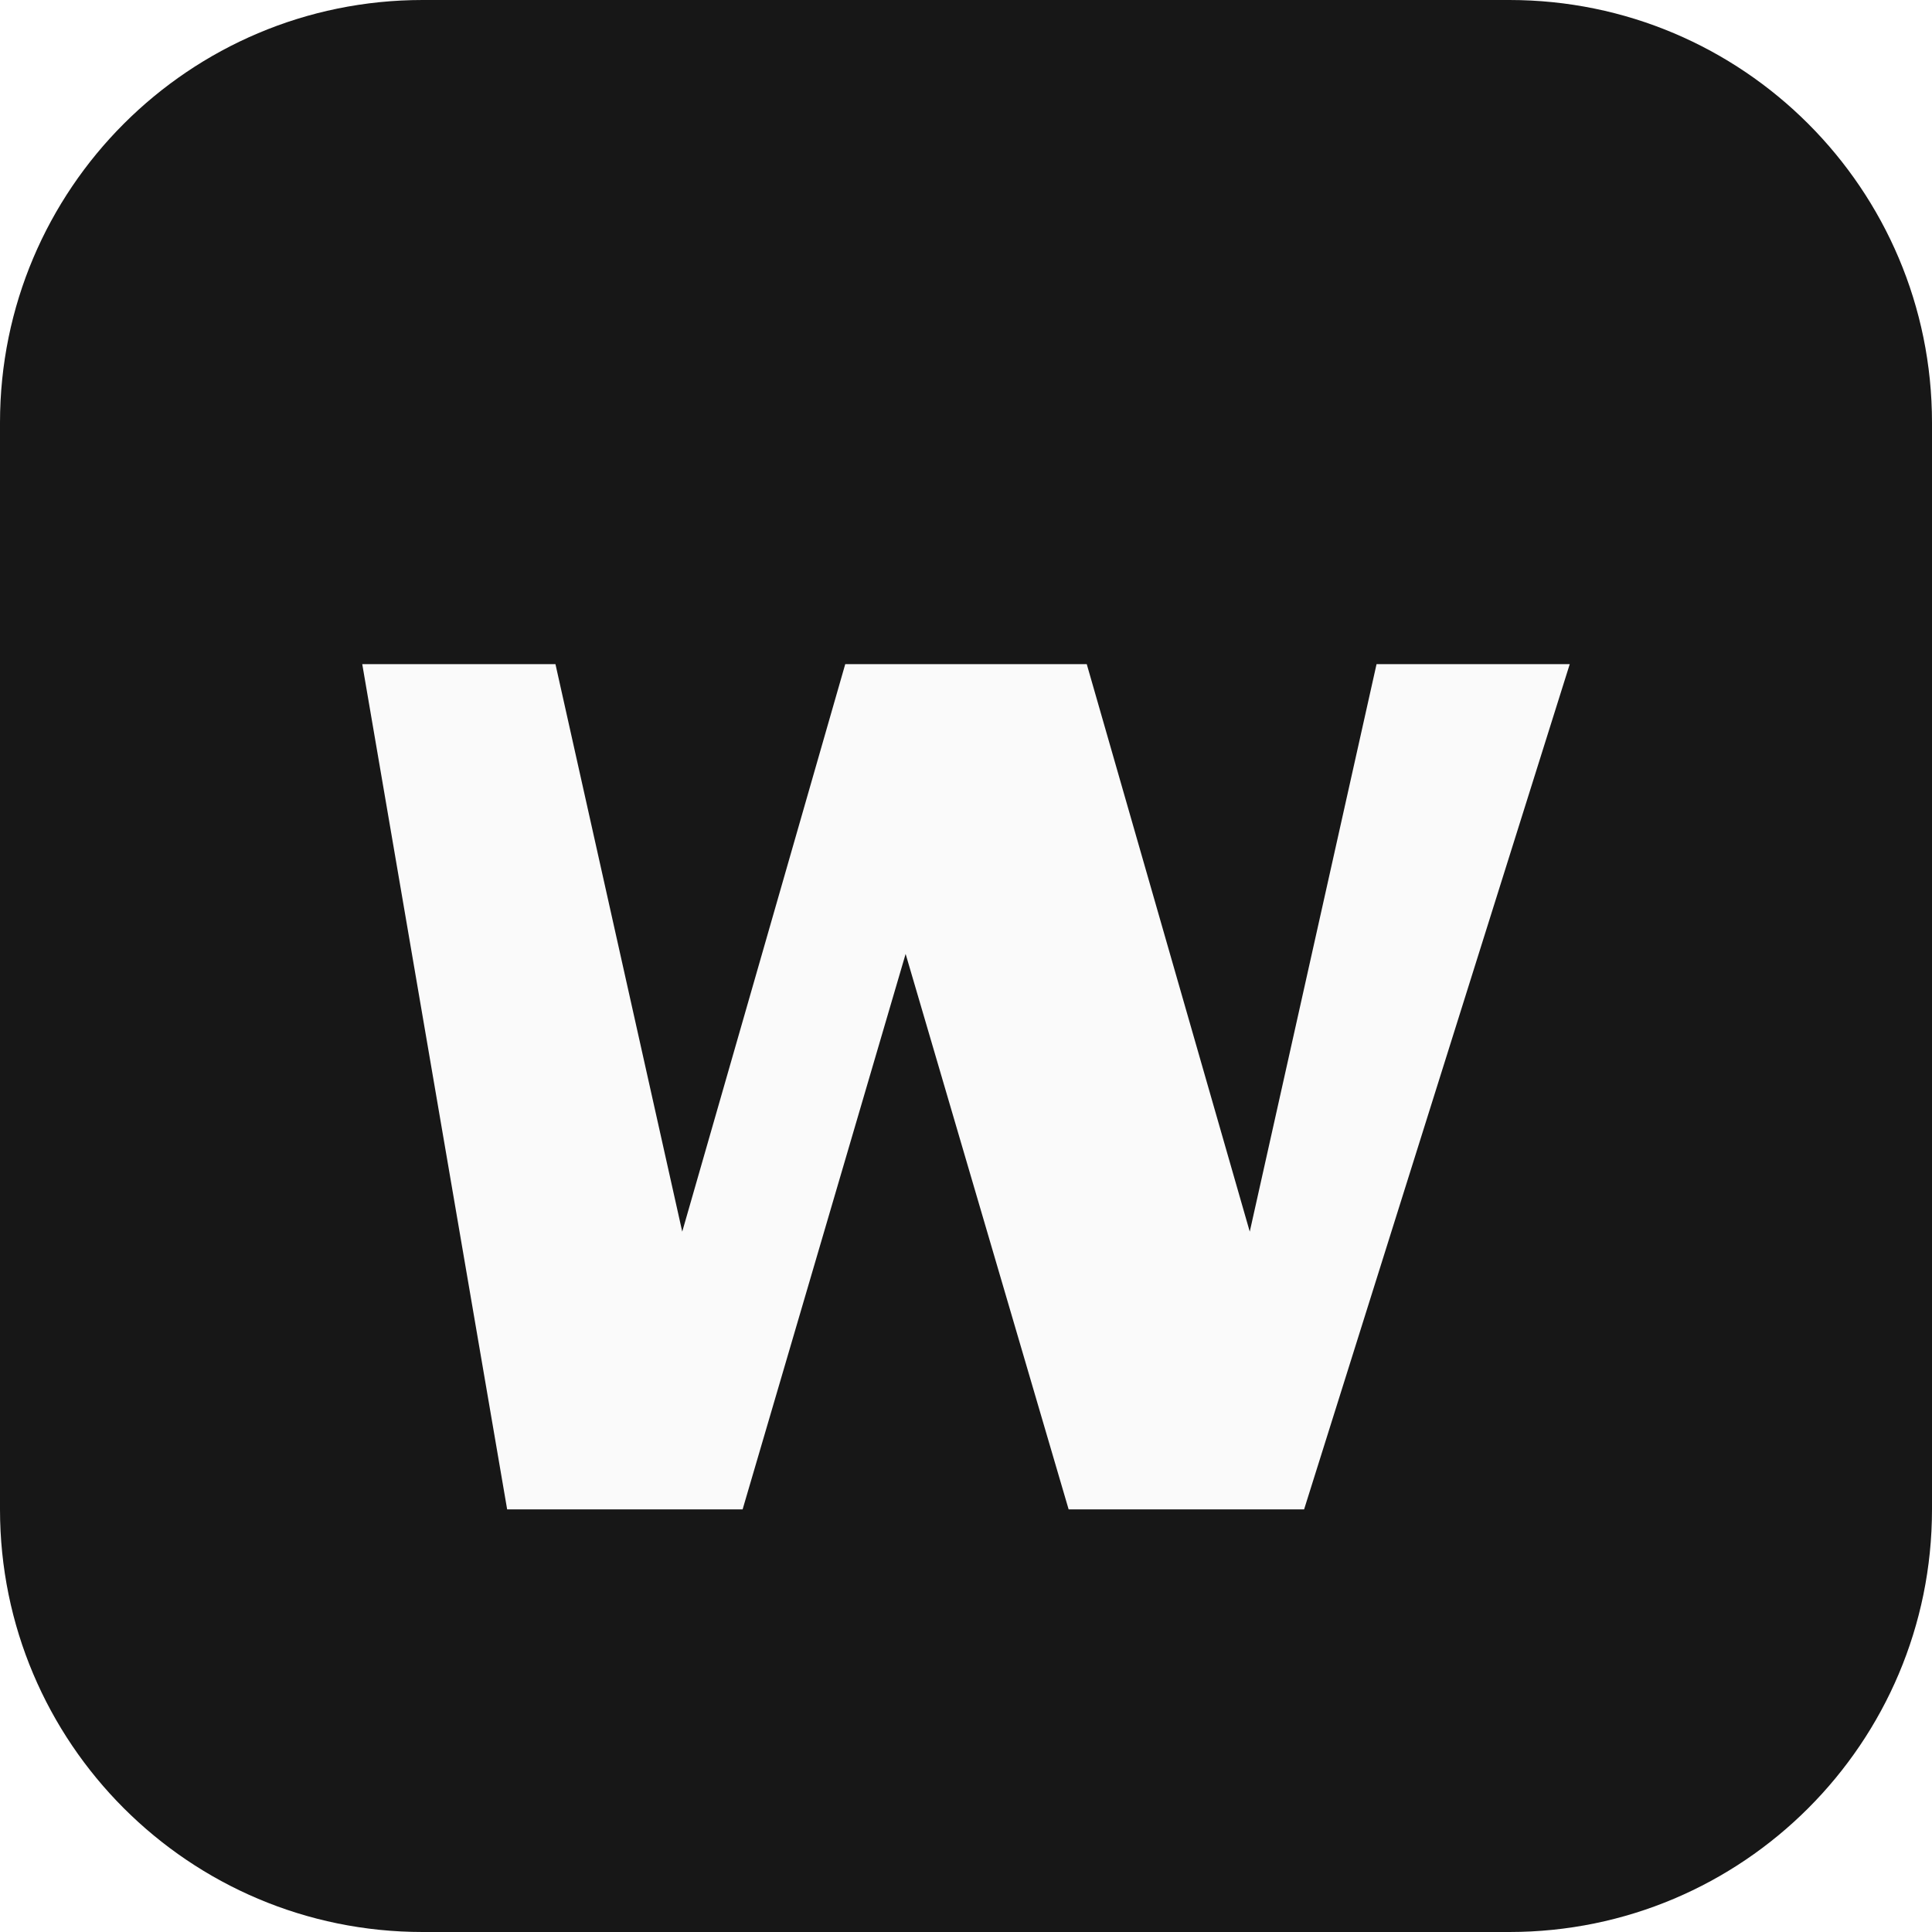
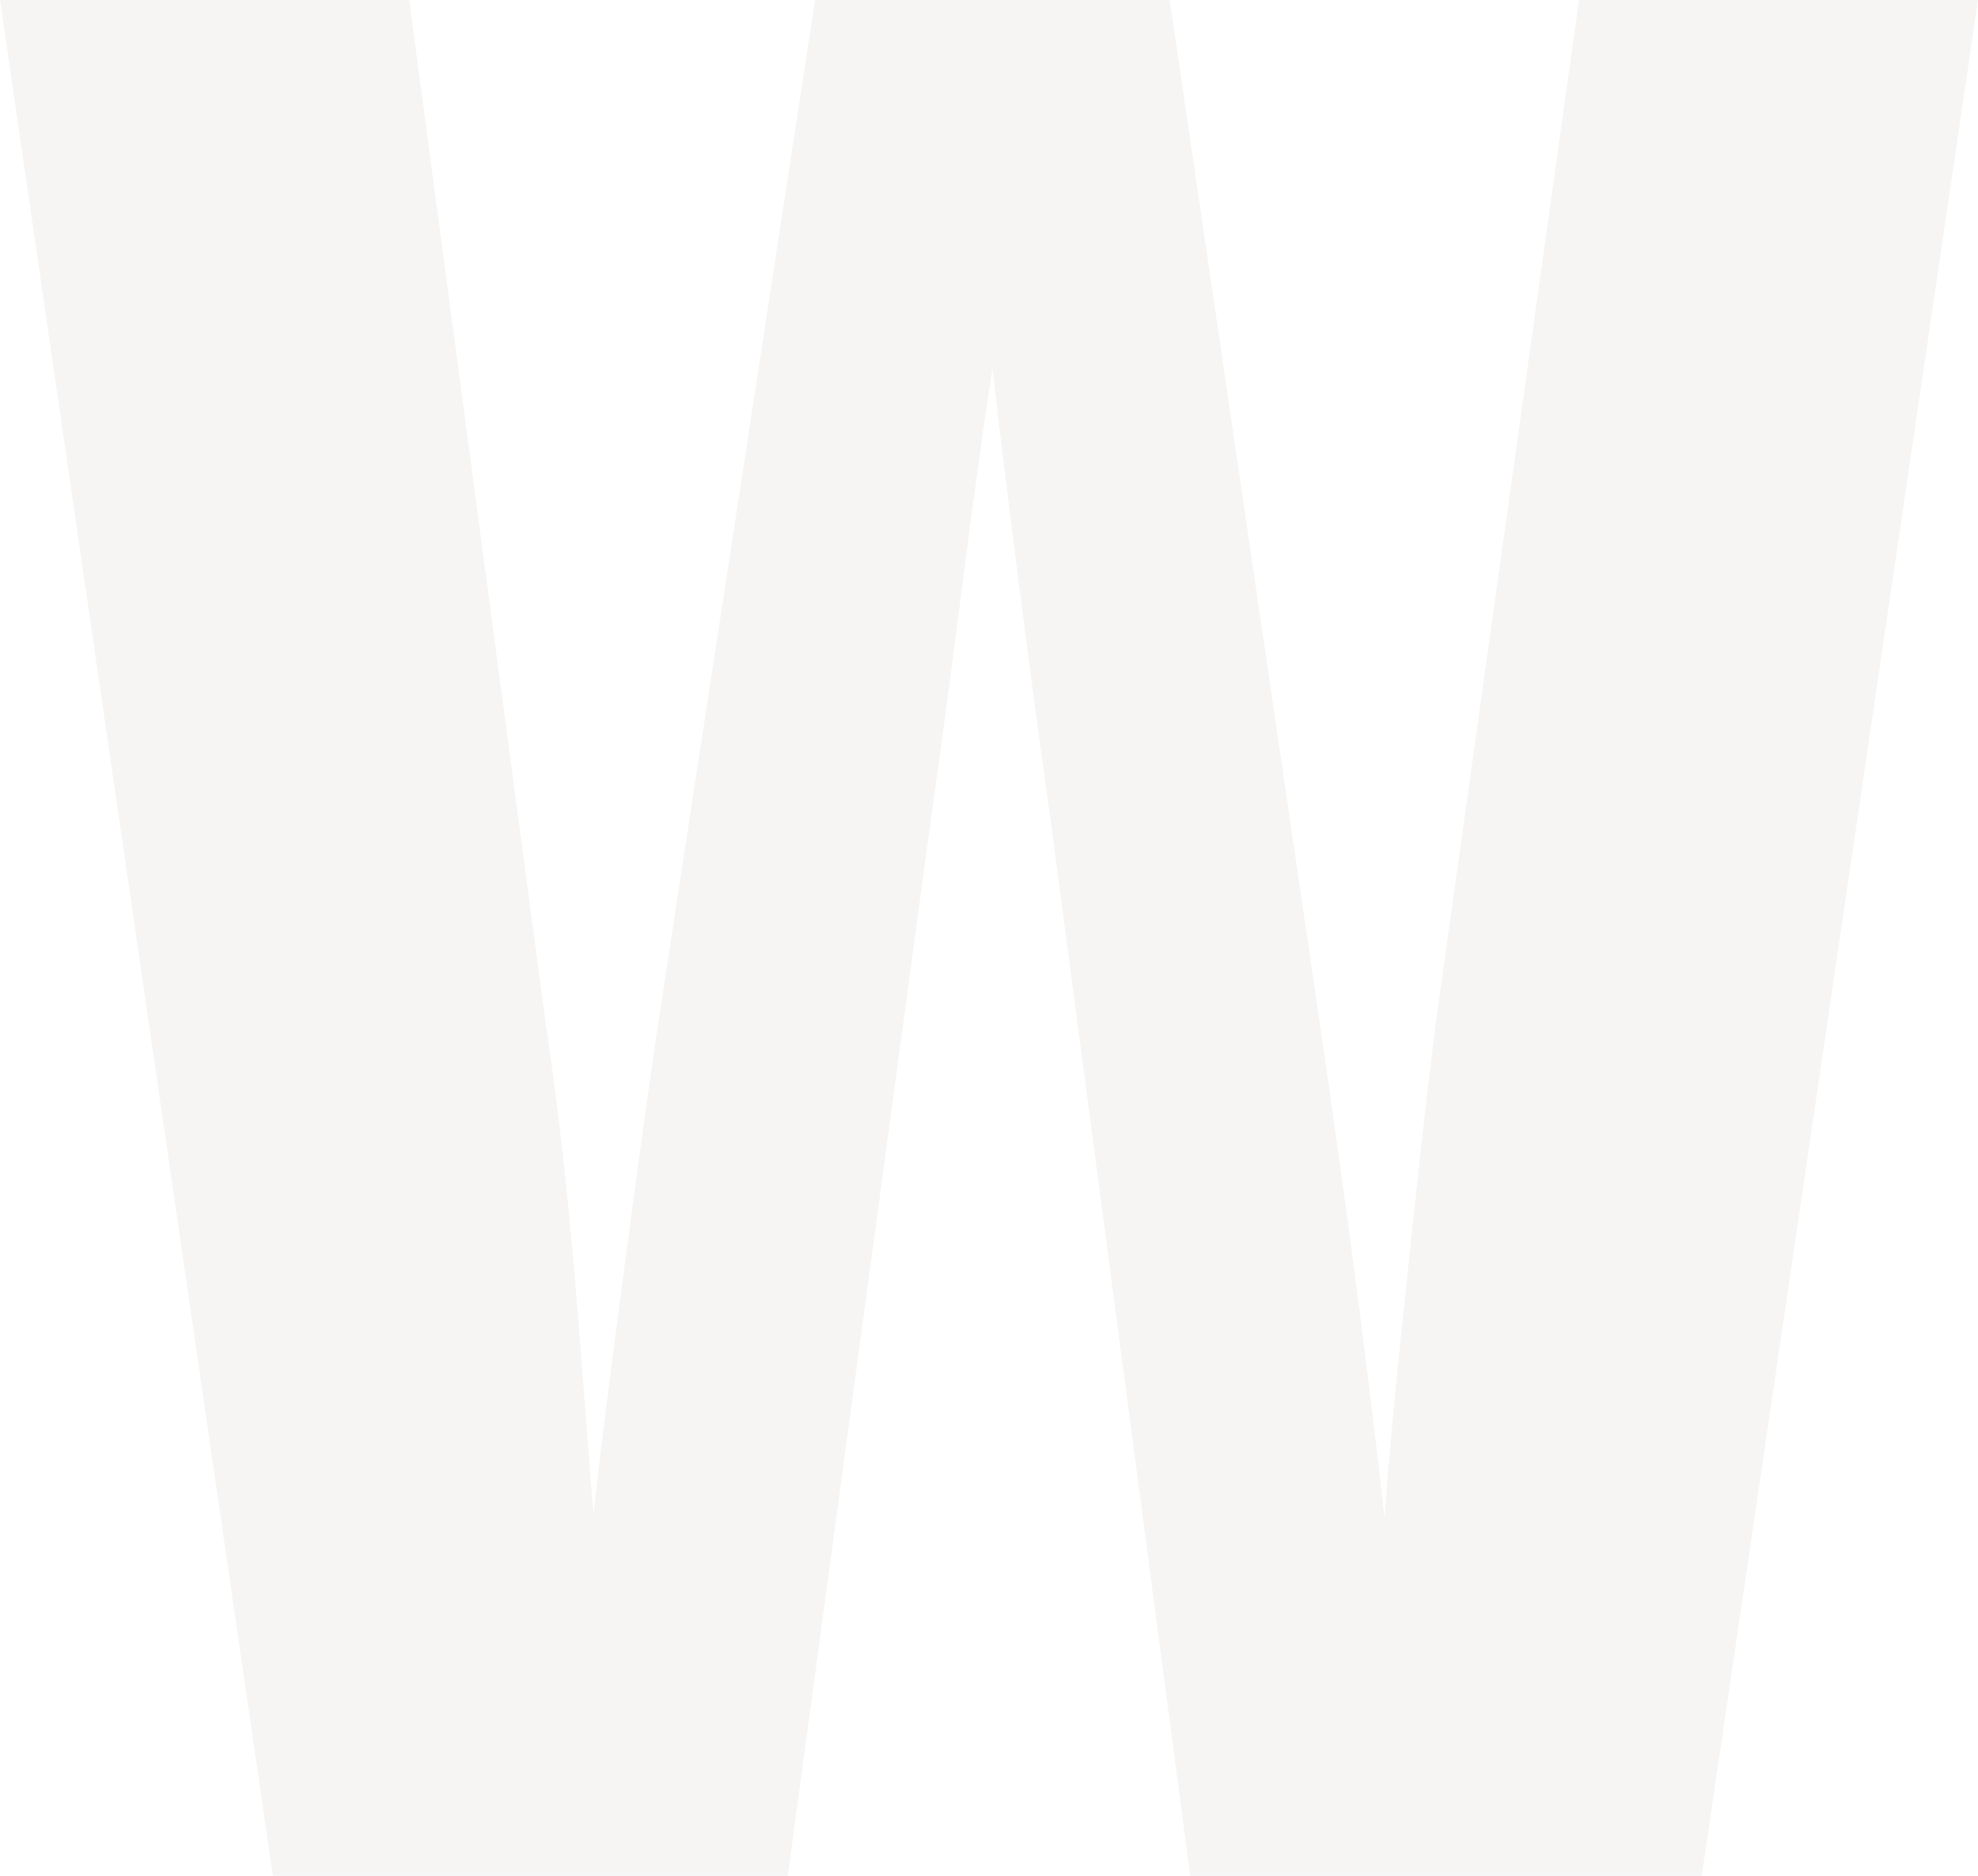
- <svg xmlns="http://www.w3.org/2000/svg" viewBox="0 0 32 32">
-   <rect width="32" height="32" rx="7" fill="#171717" />
-   <path d="M6 11h3.2l2.1 9.4L14 11h4l2.7 9.4L22.8 11H26l-4.4 14h-3.9l-2.7-9.2L12.3 25H8.4L6 11Z" fill="#fafafa" />
+ <svg xmlns="http://www.w3.org/2000/svg" viewBox="0 23.5 29 27.5" data-asc="1.02" width="29" height="27.5">
+   <g fill="#f6f5f4">
+     <g transform="translate(0, 0)">
+       <path d="M4 51L0 23.50L6 23.50L8 38.50Q8.25 40.15 8.43 42.25Q8.60 44.35 8.70 45.70Q8.85 44.35 9.13 42.27Q9.40 40.20 9.65 38.50L11.95 23.50L17.15 23.50L19.35 38.50Q19.60 40.20 19.88 42.30Q20.15 44.40 20.30 45.75Q20.40 44.35 20.63 42.23Q20.85 40.10 21.05 38.50L23.15 23.50L29 23.50L24.95 51L17.45 51L15.40 35.50Q15.20 34.10 14.95 32.15Q14.70 30.20 14.55 28.90Q14.35 30.20 14.10 32.15Q13.85 34.10 13.65 35.50L11.55 51L4 51Z" />
+     </g>
+   </g>
</svg>
